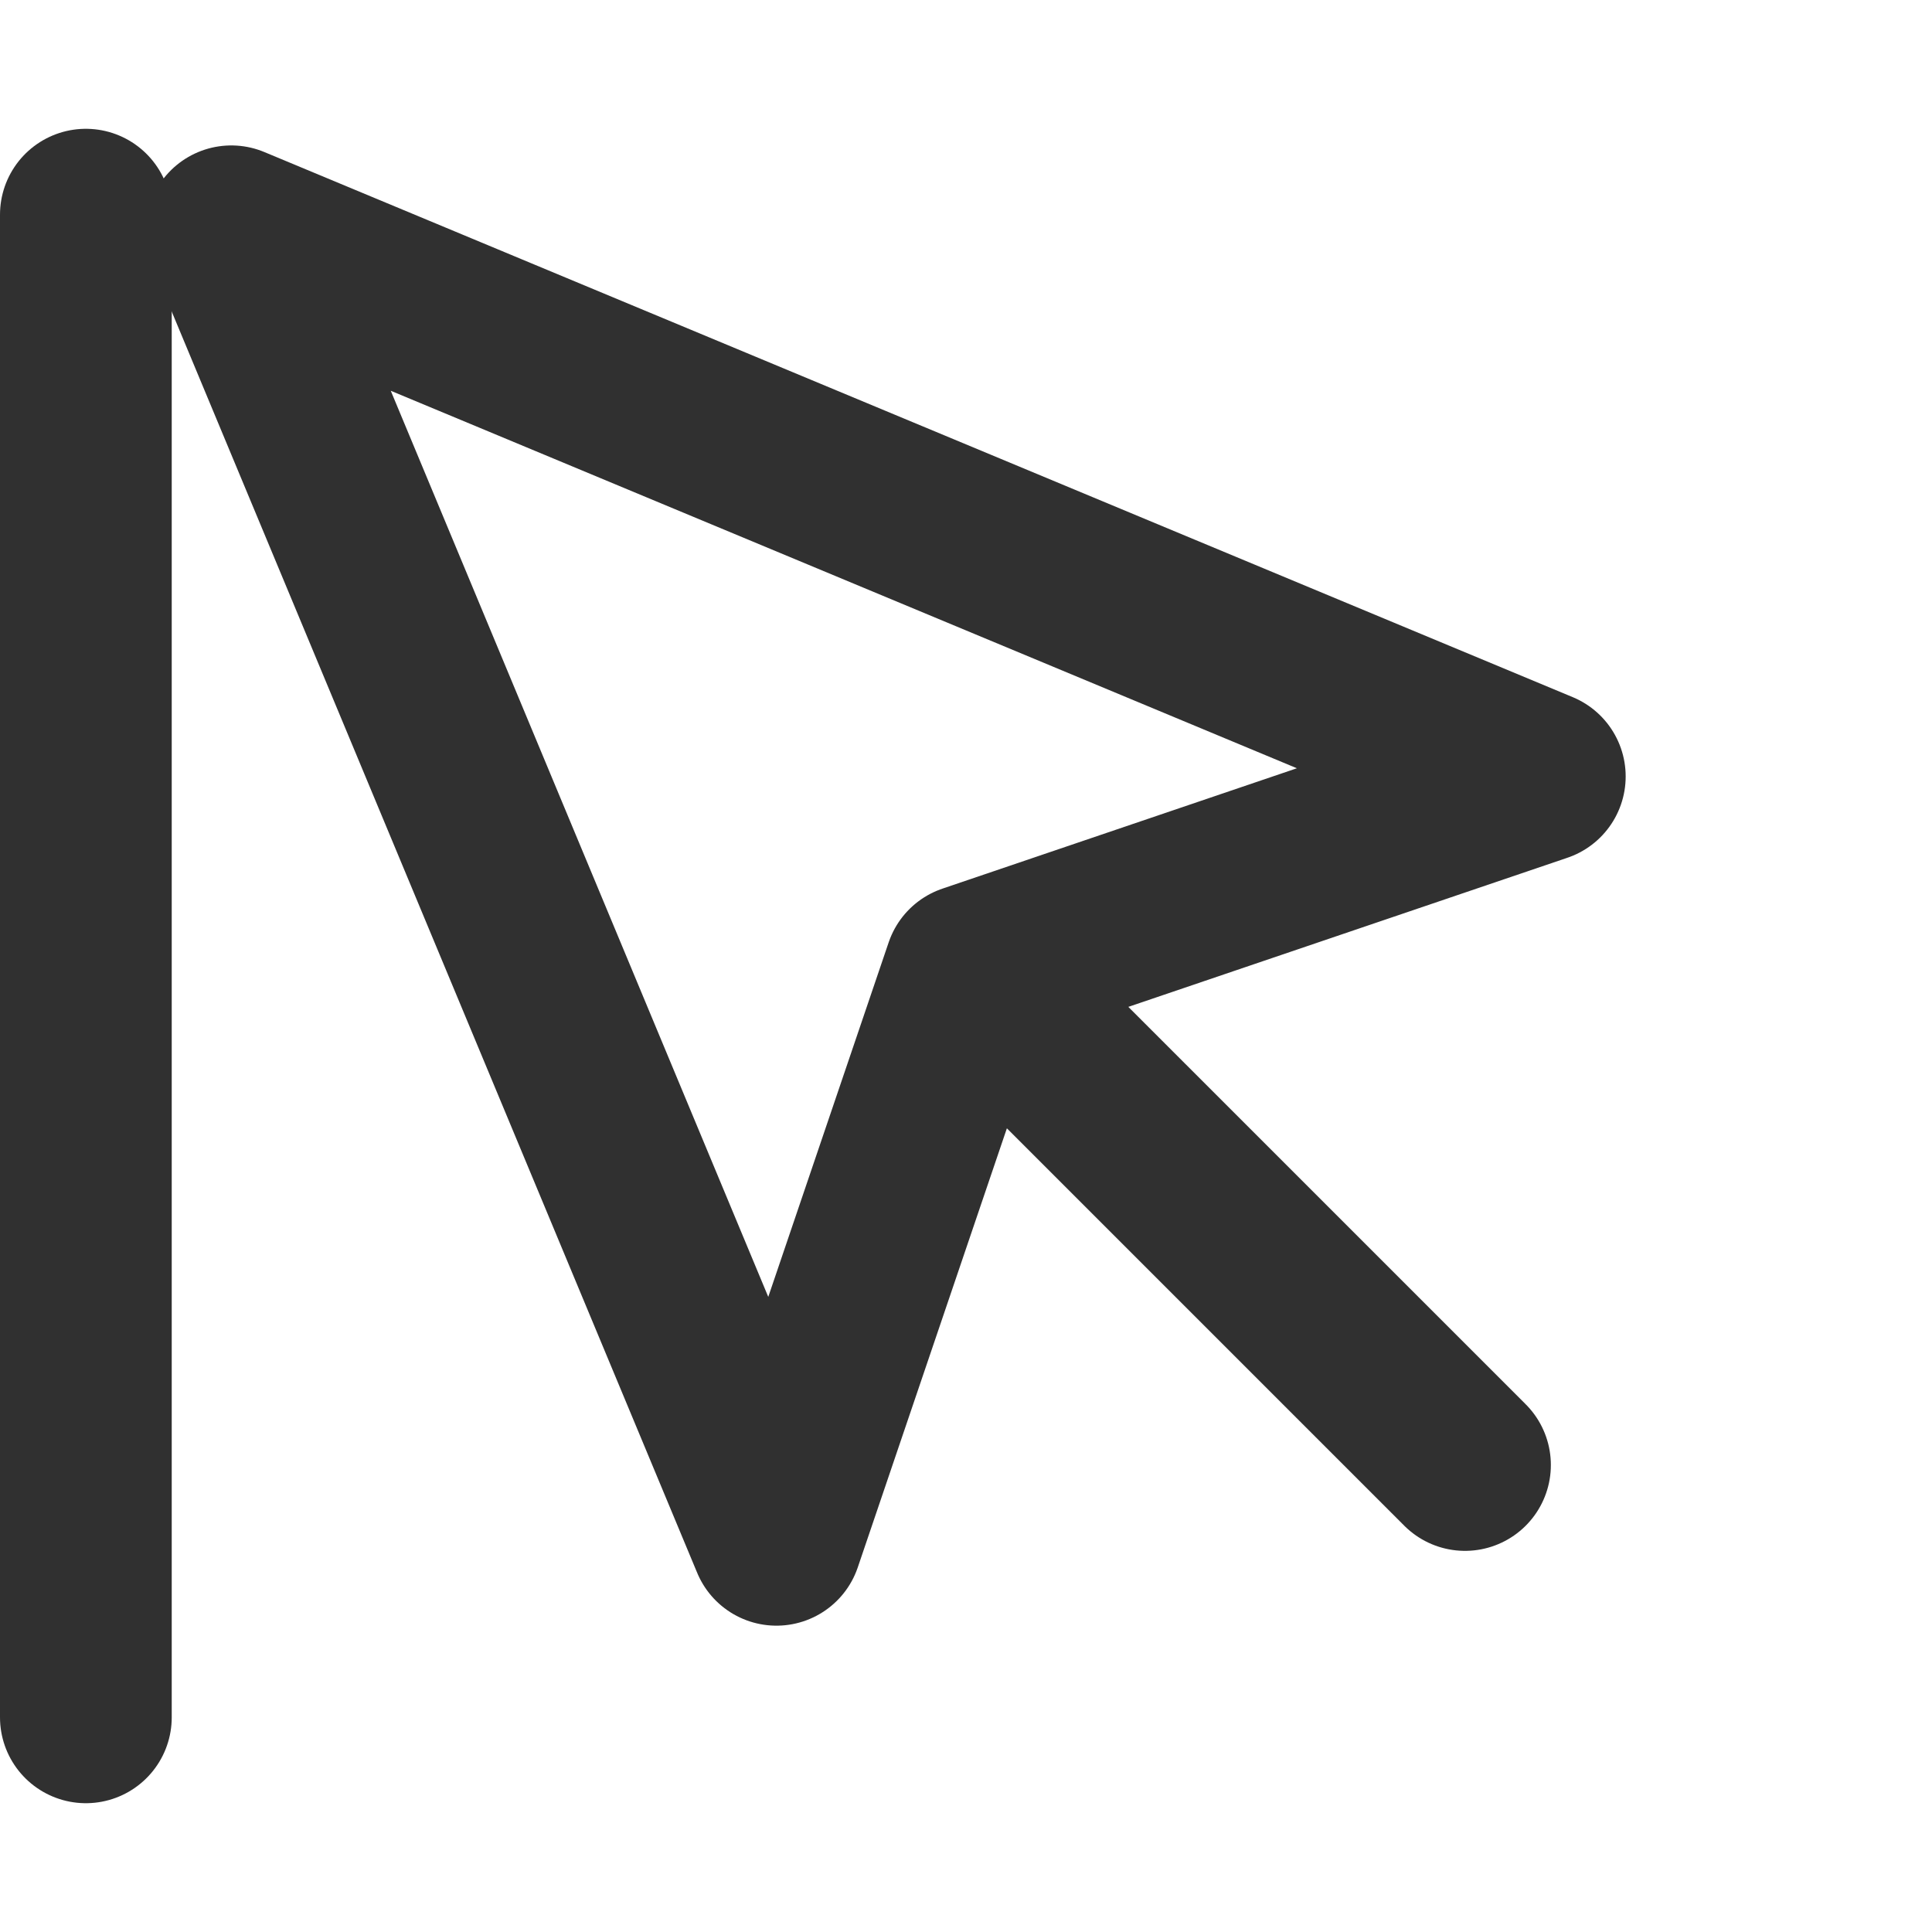
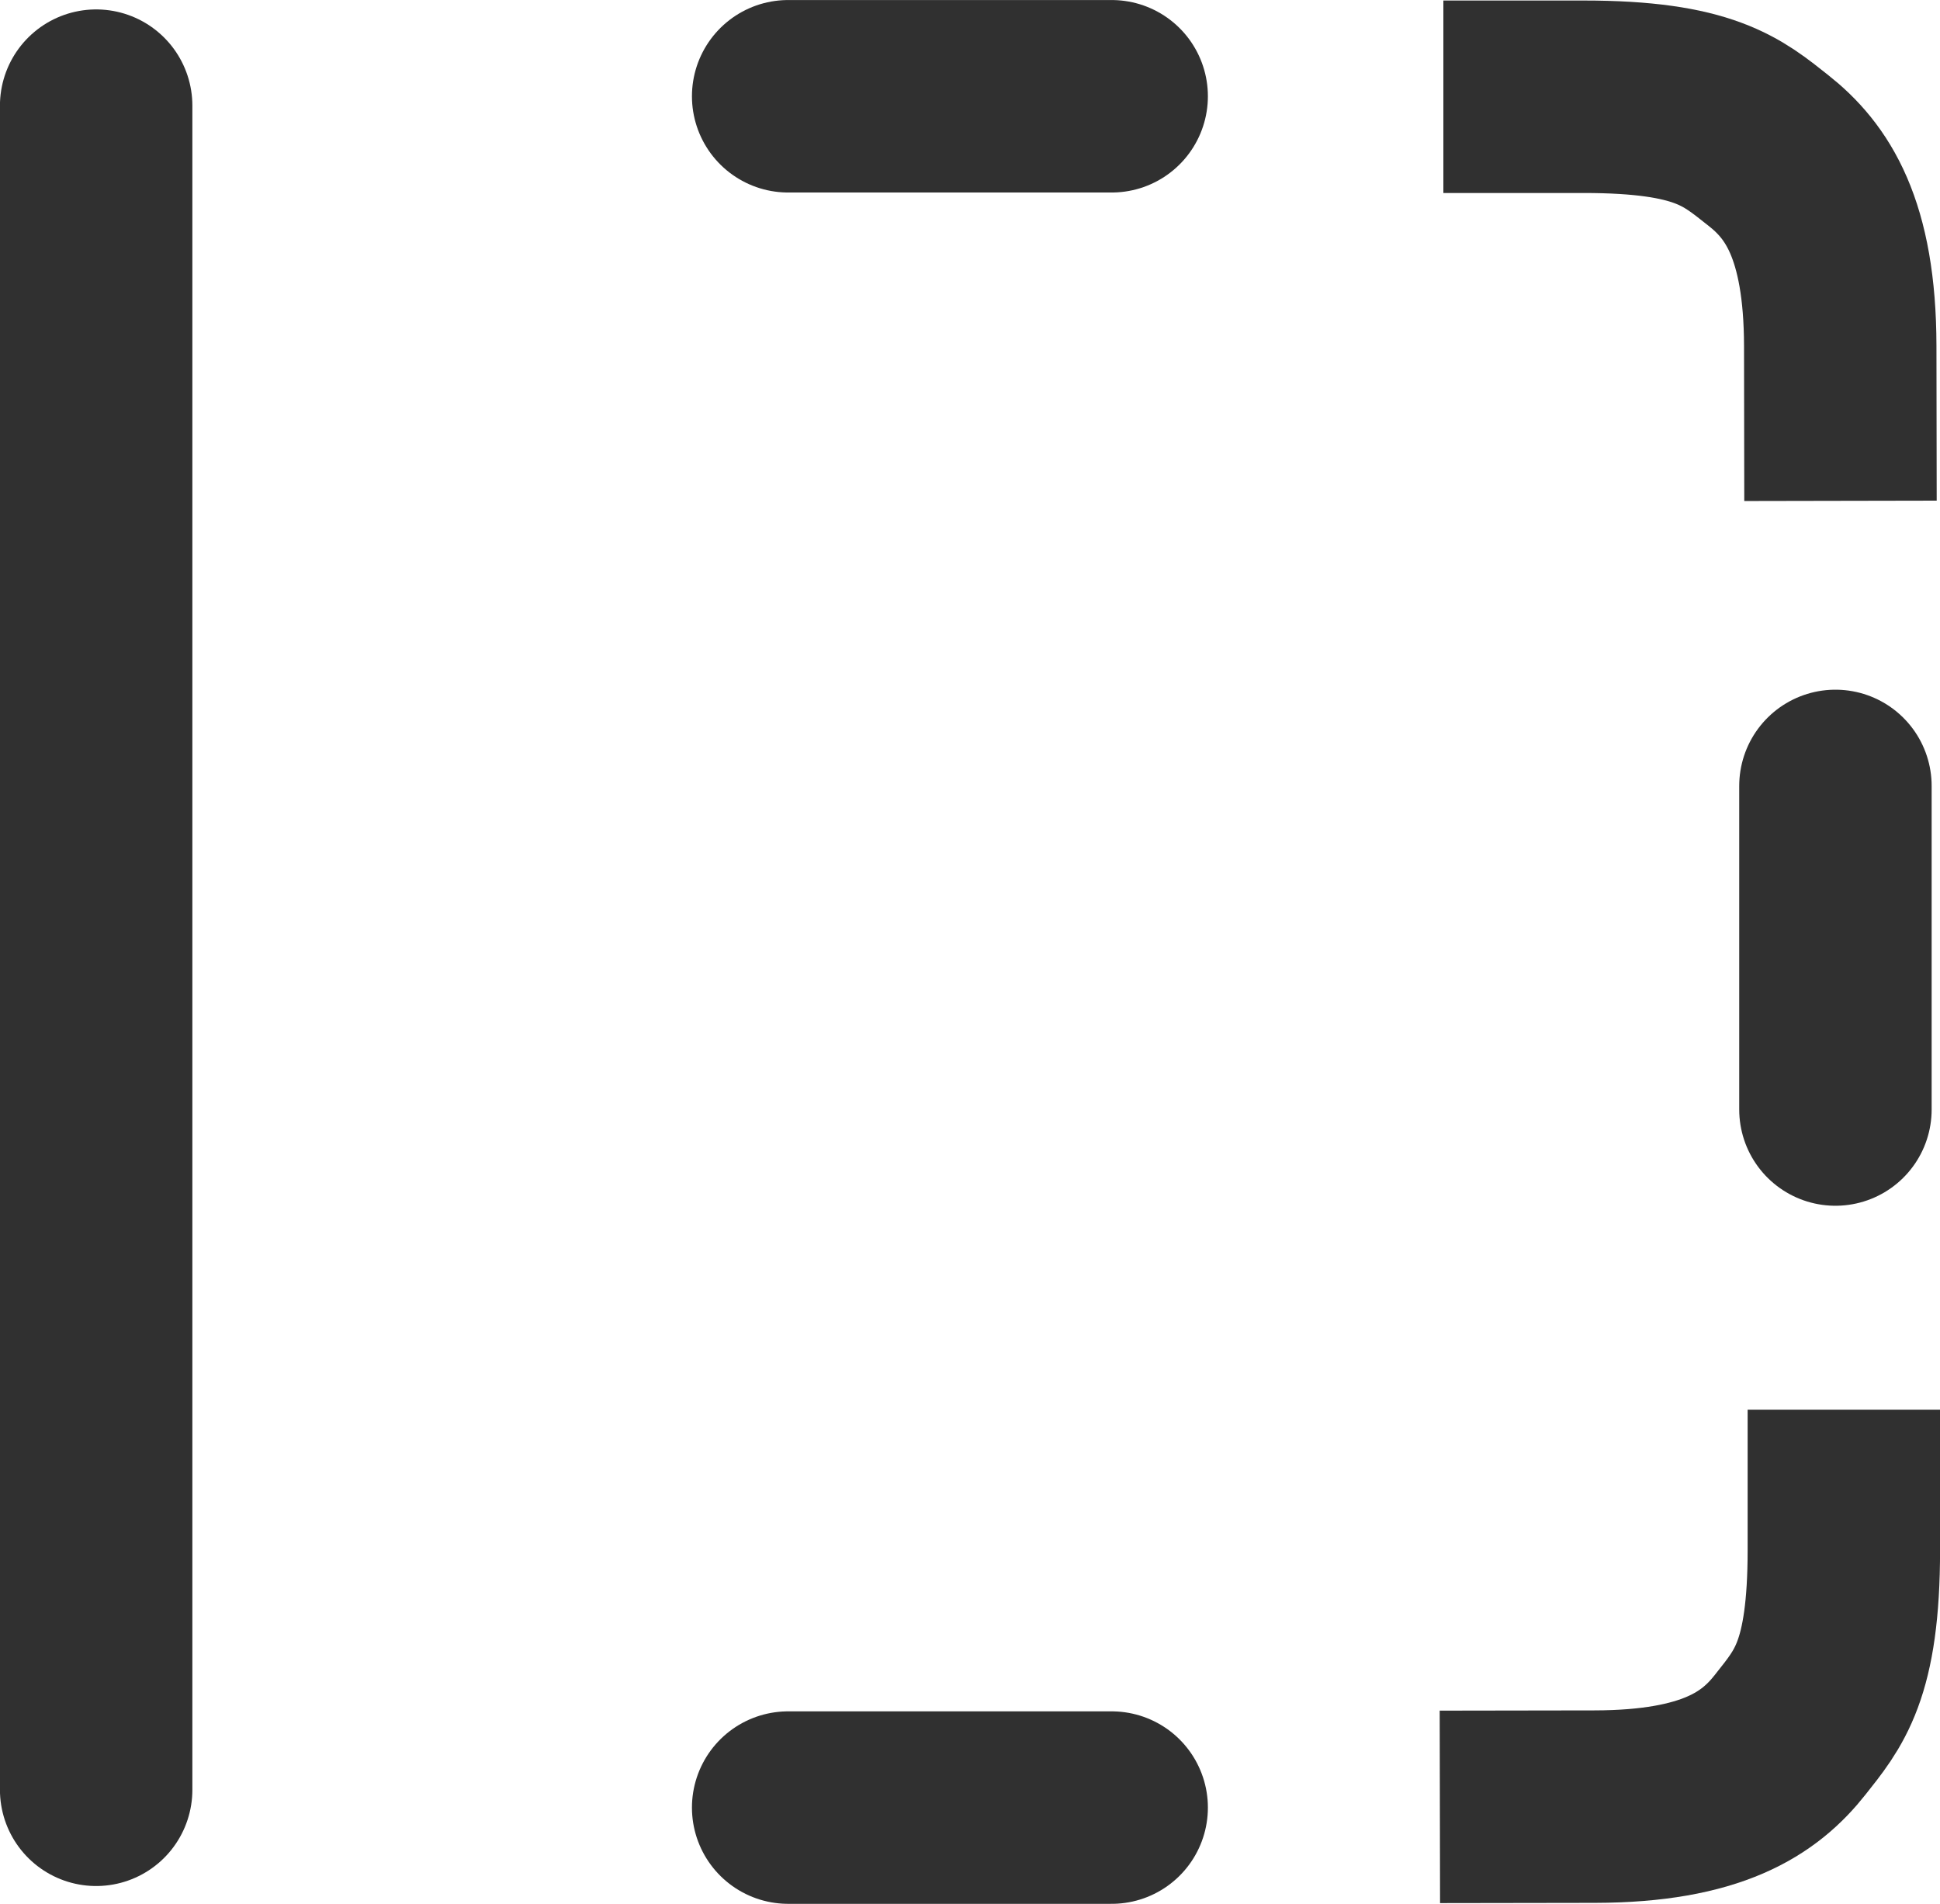
- <svg xmlns="http://www.w3.org/2000/svg" width="18" height="18" viewBox="0 0 18 18" fill="none">
-   <path d="M9.339 9.339L13.649 13.649M2.155 2.155L7.234 14.346L9.037 9.037L14.346 7.234L2.155 2.155Z" stroke="#303030" stroke-width="1.6" stroke-linecap="round" stroke-linejoin="round" />
-   <path d="M0.8 2L0.8 16" stroke="#303030" stroke-width="1.6" stroke-linecap="round" />
+ <svg xmlns="http://www.w3.org/2000/svg" version="1.1" width="16.131" height="15.826" viewBox="0,0,16.131,15.826">
+   <g transform="translate(-231.9345,-172.0757)">
+     <g fill="none" stroke="#303030" stroke-width="1.6" stroke-miterlimit="10">
+       <path d="M232.734,172.954v14" stroke-linecap="round" />
+       <path d="M247.266,183.794c0,0.476 0,0.875 0,1.165c0,1.009 -0.211,1.239 -0.446,1.537c-0.252,0.32 -0.649,0.596 -1.625,0.598c-0.313,0.001 -0.755,0.001 -1.288,0.002" stroke-linecap="butt" />
+       <path d="M243.936,172.88c0.476,0 0.875,0 1.165,0c1.009,0 1.239,0.211 1.537,0.446c0.32,0.252 0.596,0.649 0.598,1.625c0.001,0.313 0.001,0.755 0.002,1.288" stroke-linecap="butt" />
+       <path d="M247.196,178.609v2.69" stroke-linecap="round" />
+       <path d="M238.488,172.876h2.69" stroke-linecap="round" />
+       <path d="M238.488,187.102h2.69" stroke-linecap="round" />
+     </g>
+   </g>
</svg>
